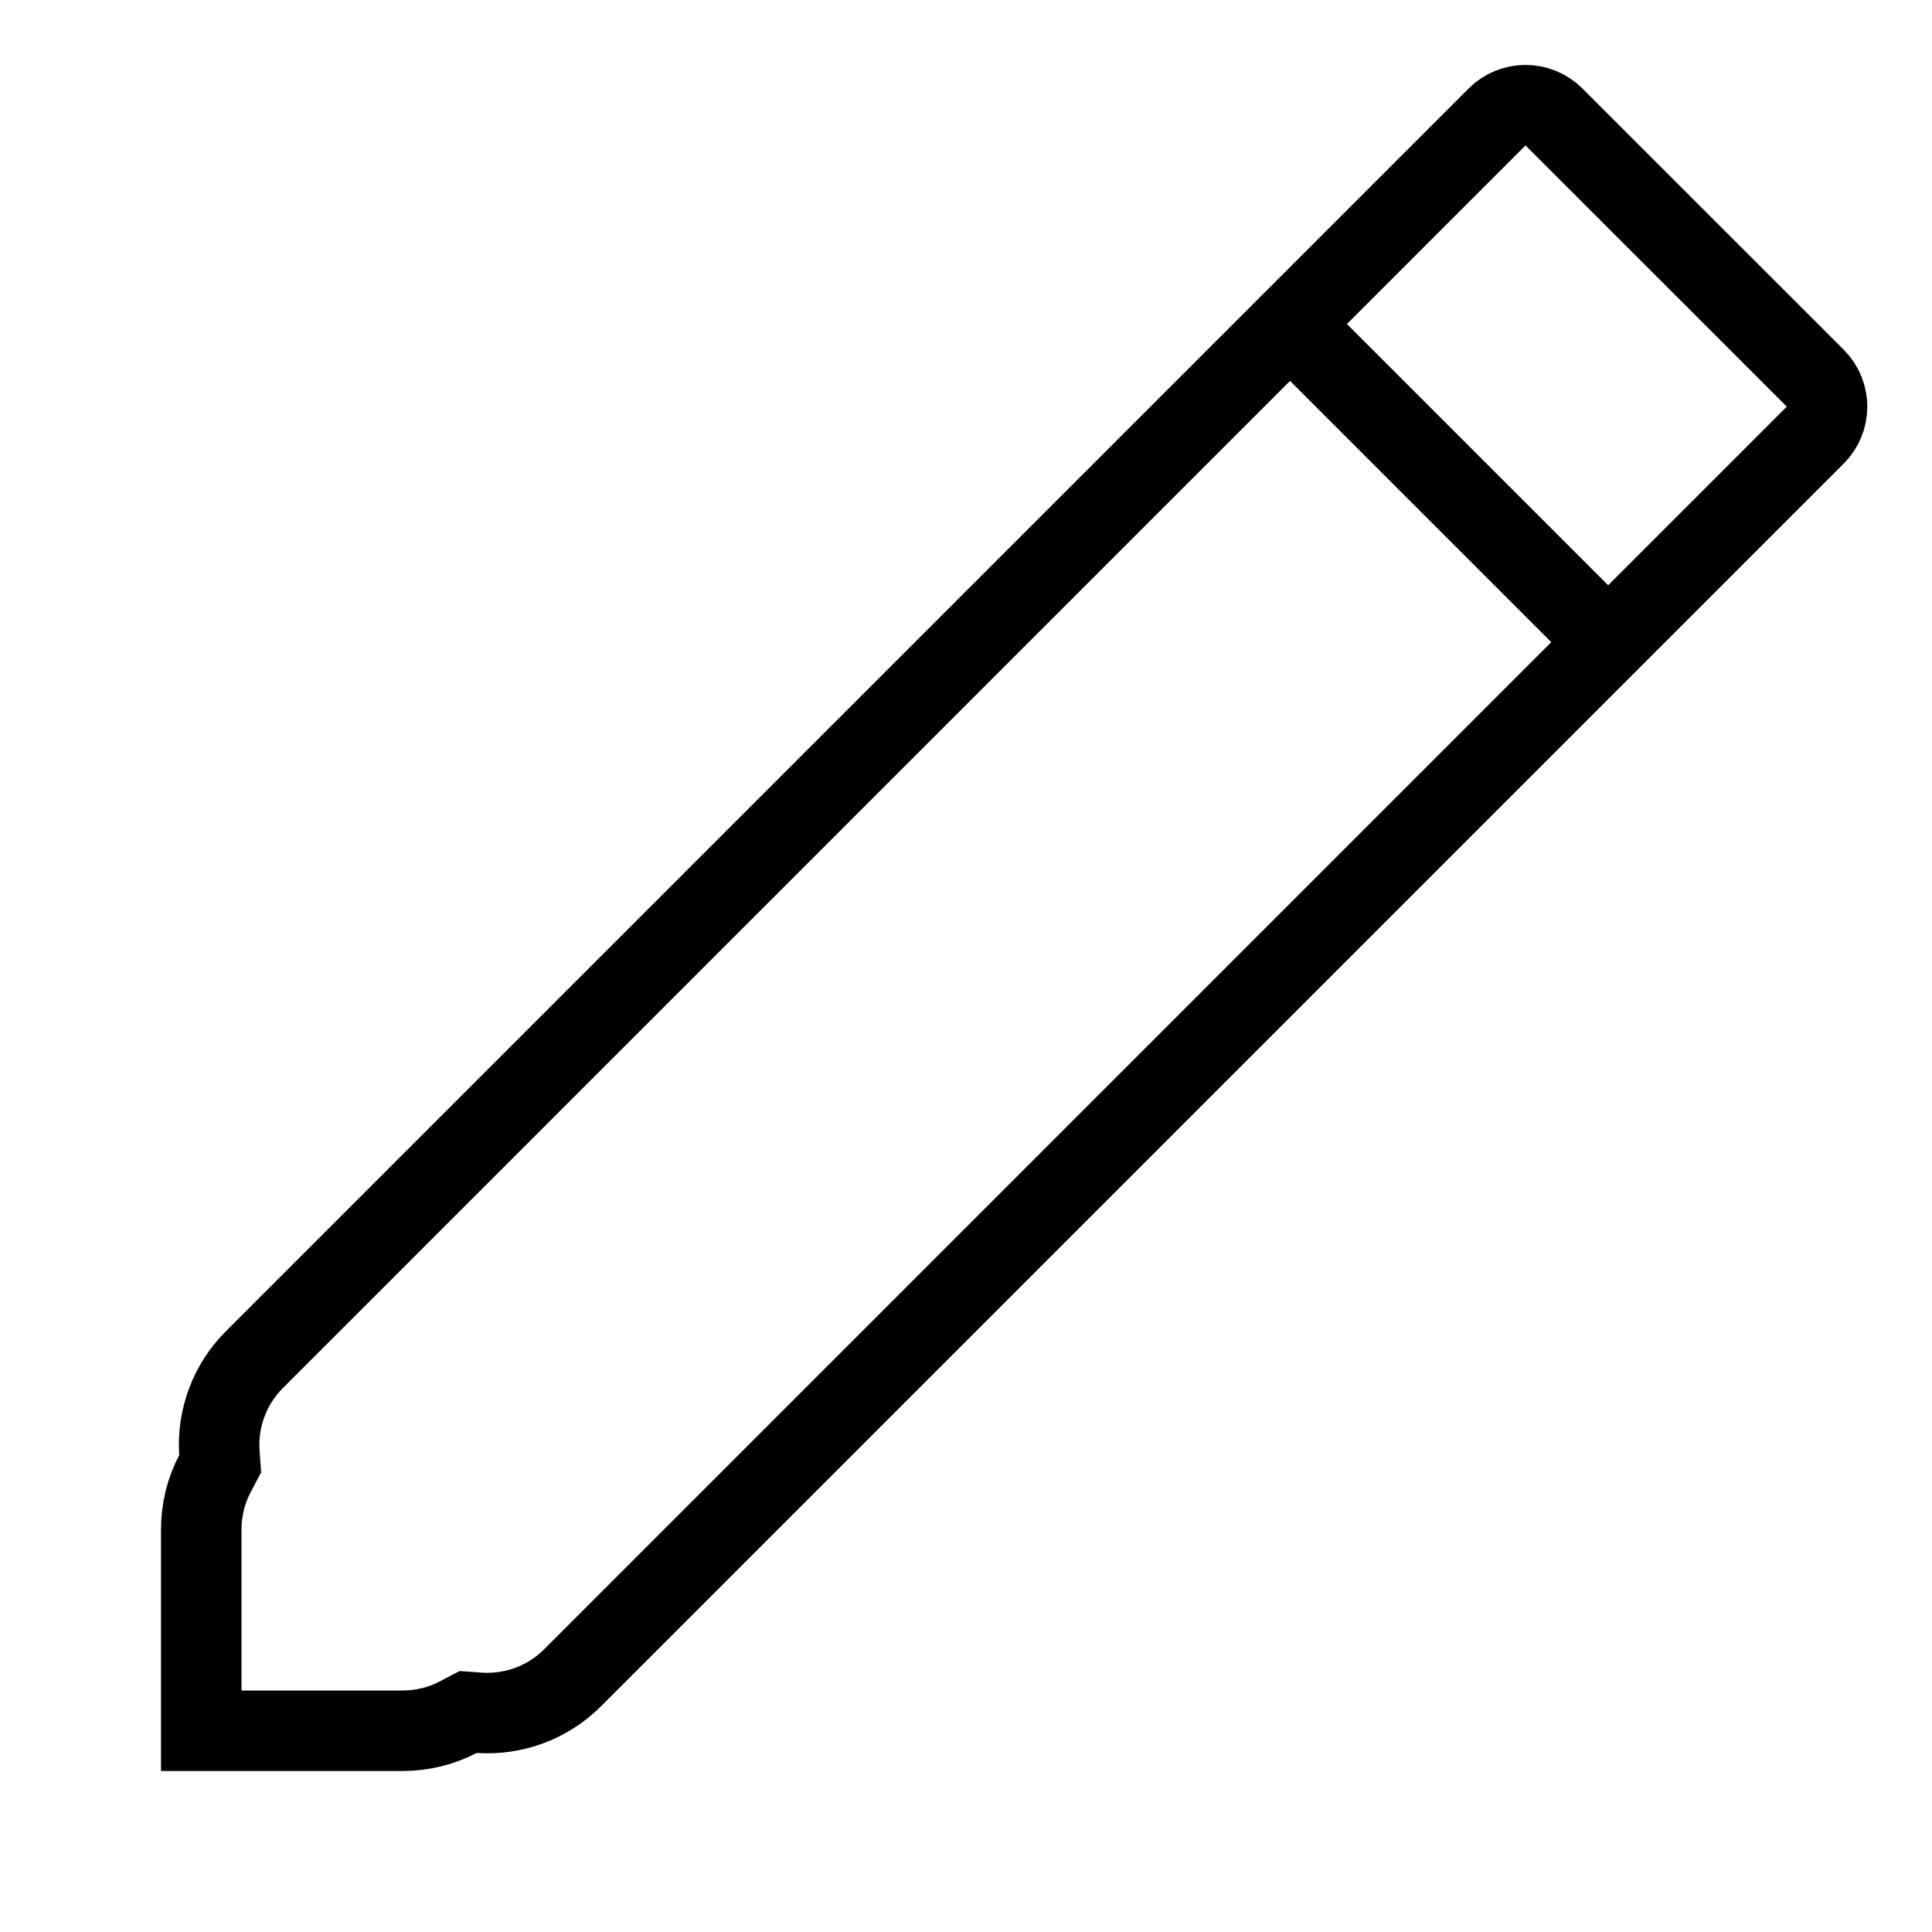
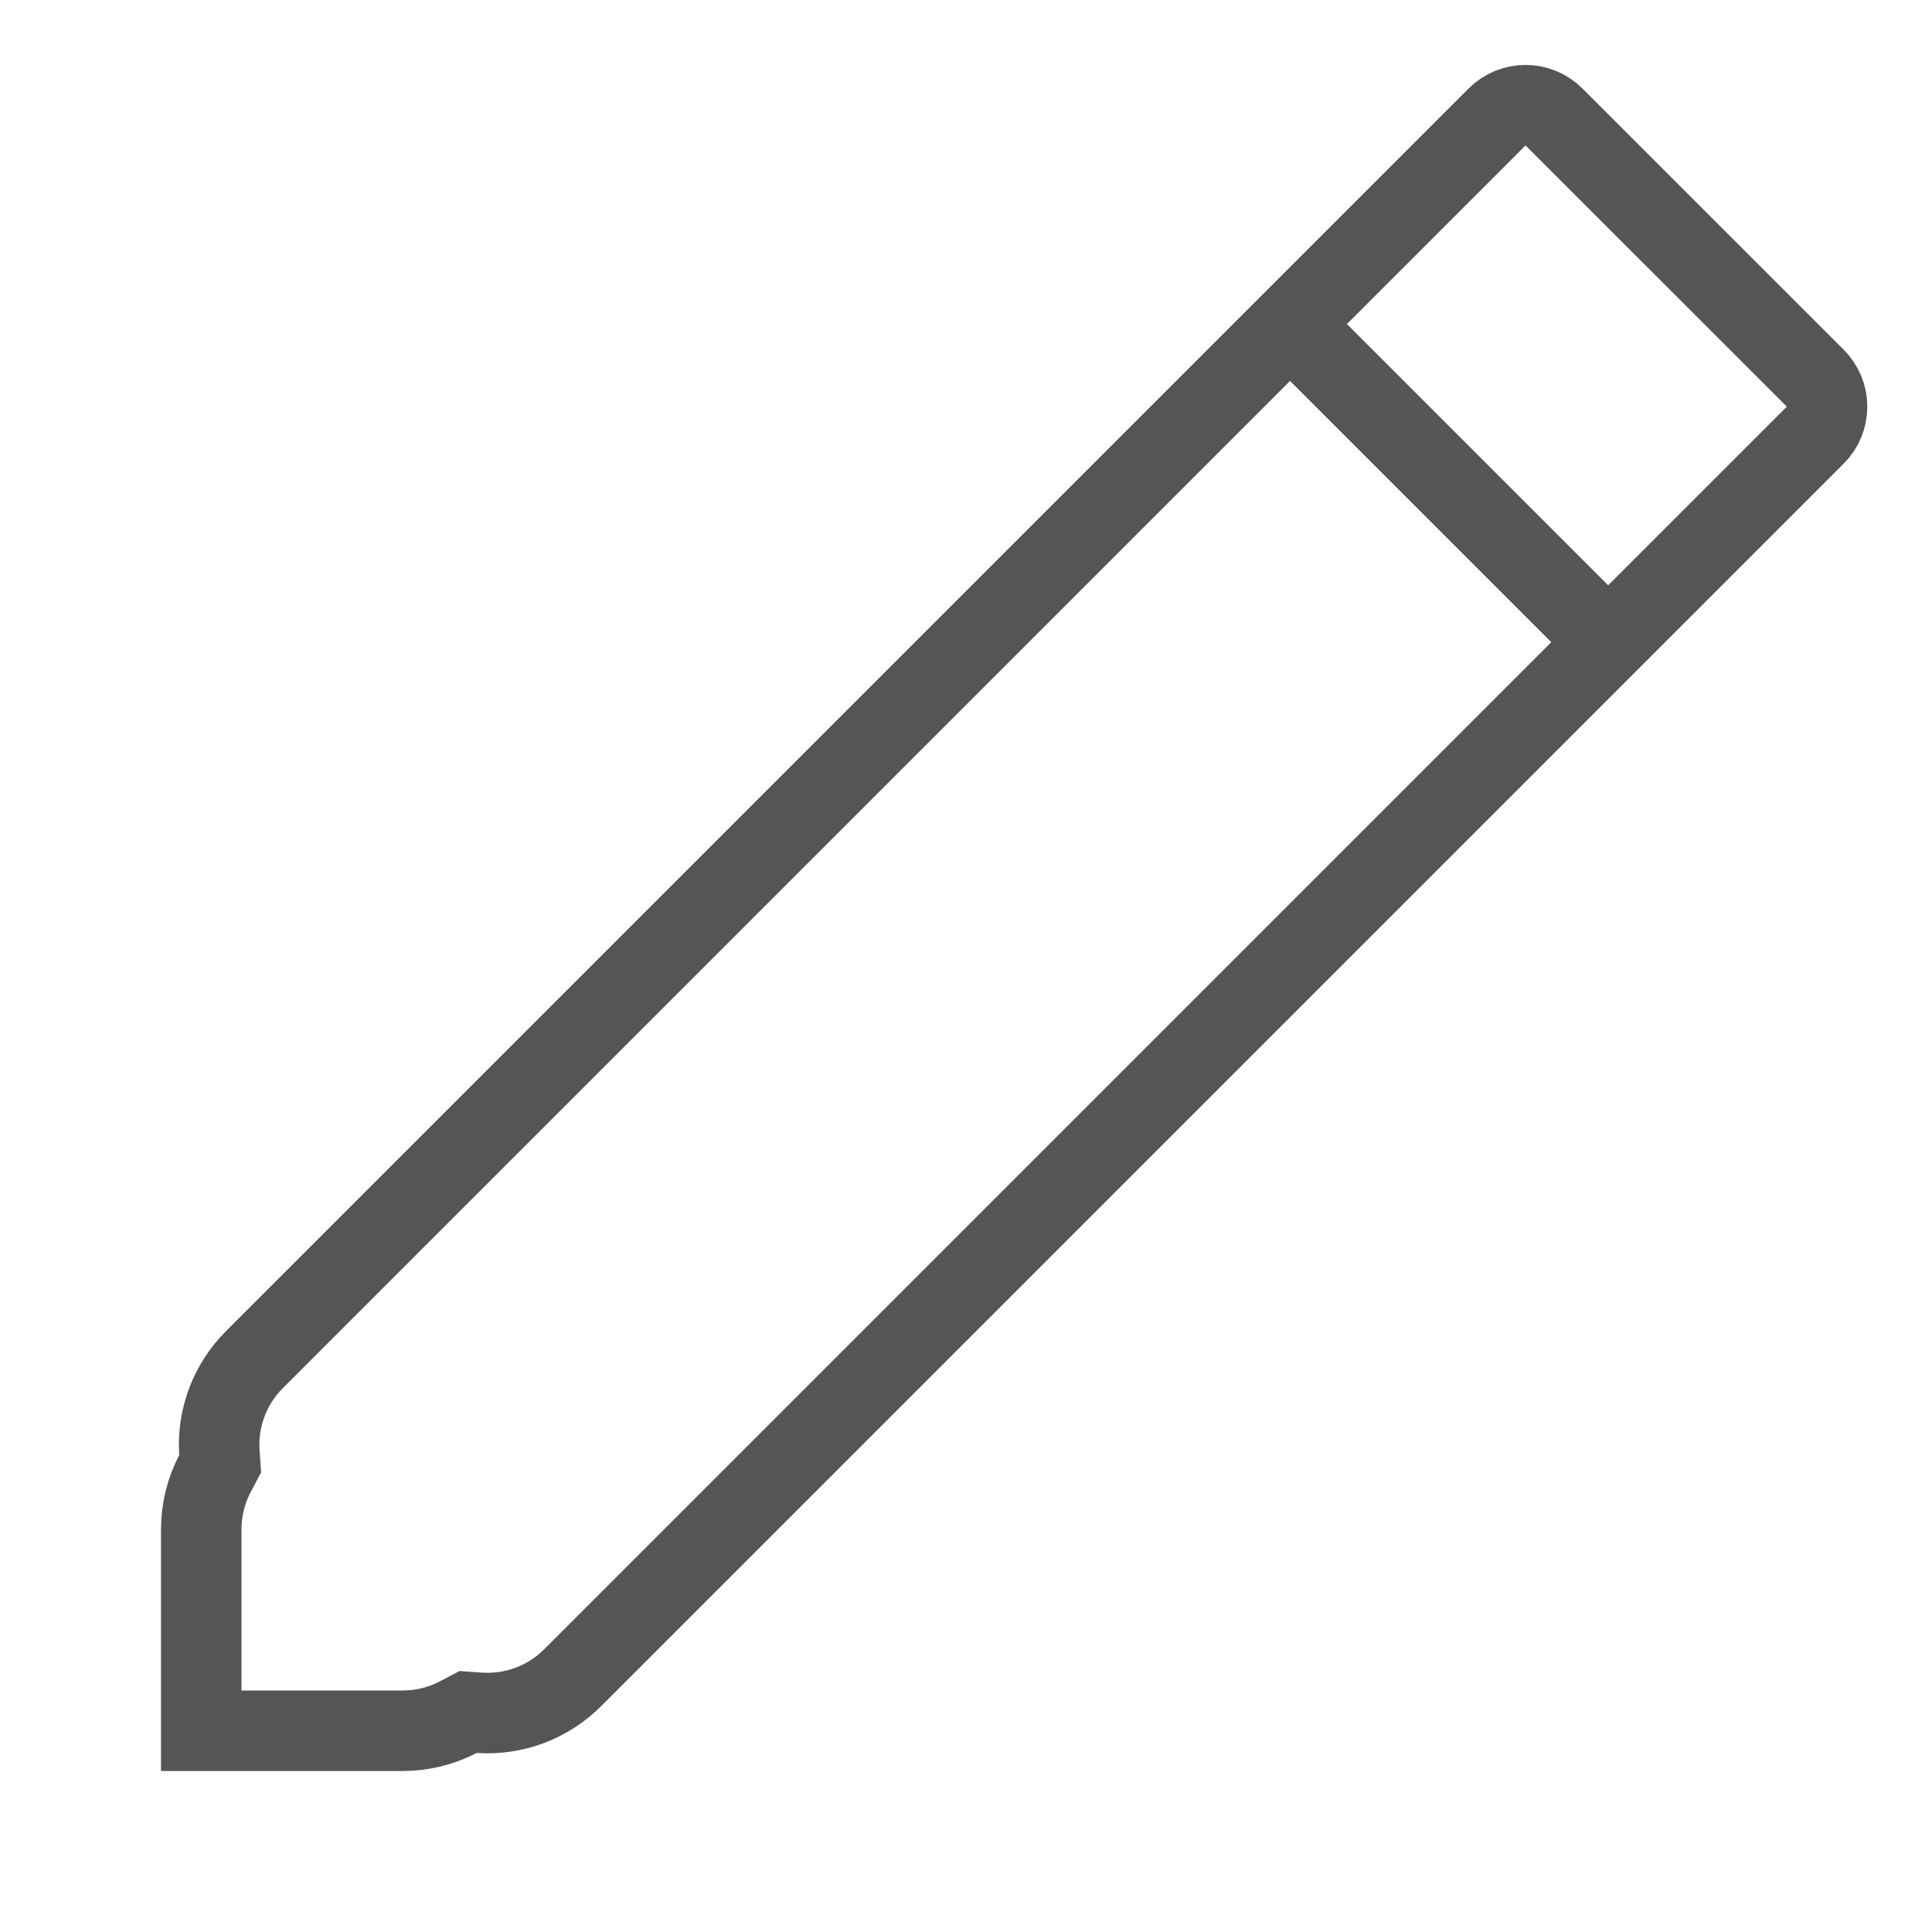
<svg xmlns="http://www.w3.org/2000/svg" width="24" height="24" viewBox="0 0 24 24">
  <g fill="none">
-     <path stroke="#000" d="M2.5 21.5H5c.245 0 .48-.058.691-.168l.124-.065.14.01c.429.028.85-.127 1.16-.437L22.55 5.405a.5.5 0 0 0 0-.707l-3.246-3.245a.5.5 0 0 0-.707 0L3.162 16.888a1.495 1.495 0 0 0-.437 1.155l.01.14-.065.123c-.111.212-.17.448-.17.694v2.5z" />
-     <path fill="#000" d="M16.414 3.707l3.89 3.89-.708.706-3.889-3.889z" />
+     <path stroke="#555555" d="M2.5 21.5H5c.245 0 .48-.058.691-.168l.124-.065.14.01c.429.028.85-.127 1.16-.437L22.55 5.405a.5.5 0 0 0 0-.707l-3.246-3.245a.5.5 0 0 0-.707 0L3.162 16.888a1.495 1.495 0 0 0-.437 1.155l.01.14-.065.123c-.111.212-.17.448-.17.694v2.5z" />
+     <path fill="#555555" d="M16.414 3.707l3.89 3.89-.708.706-3.889-3.889z" />
  </g>
</svg>
